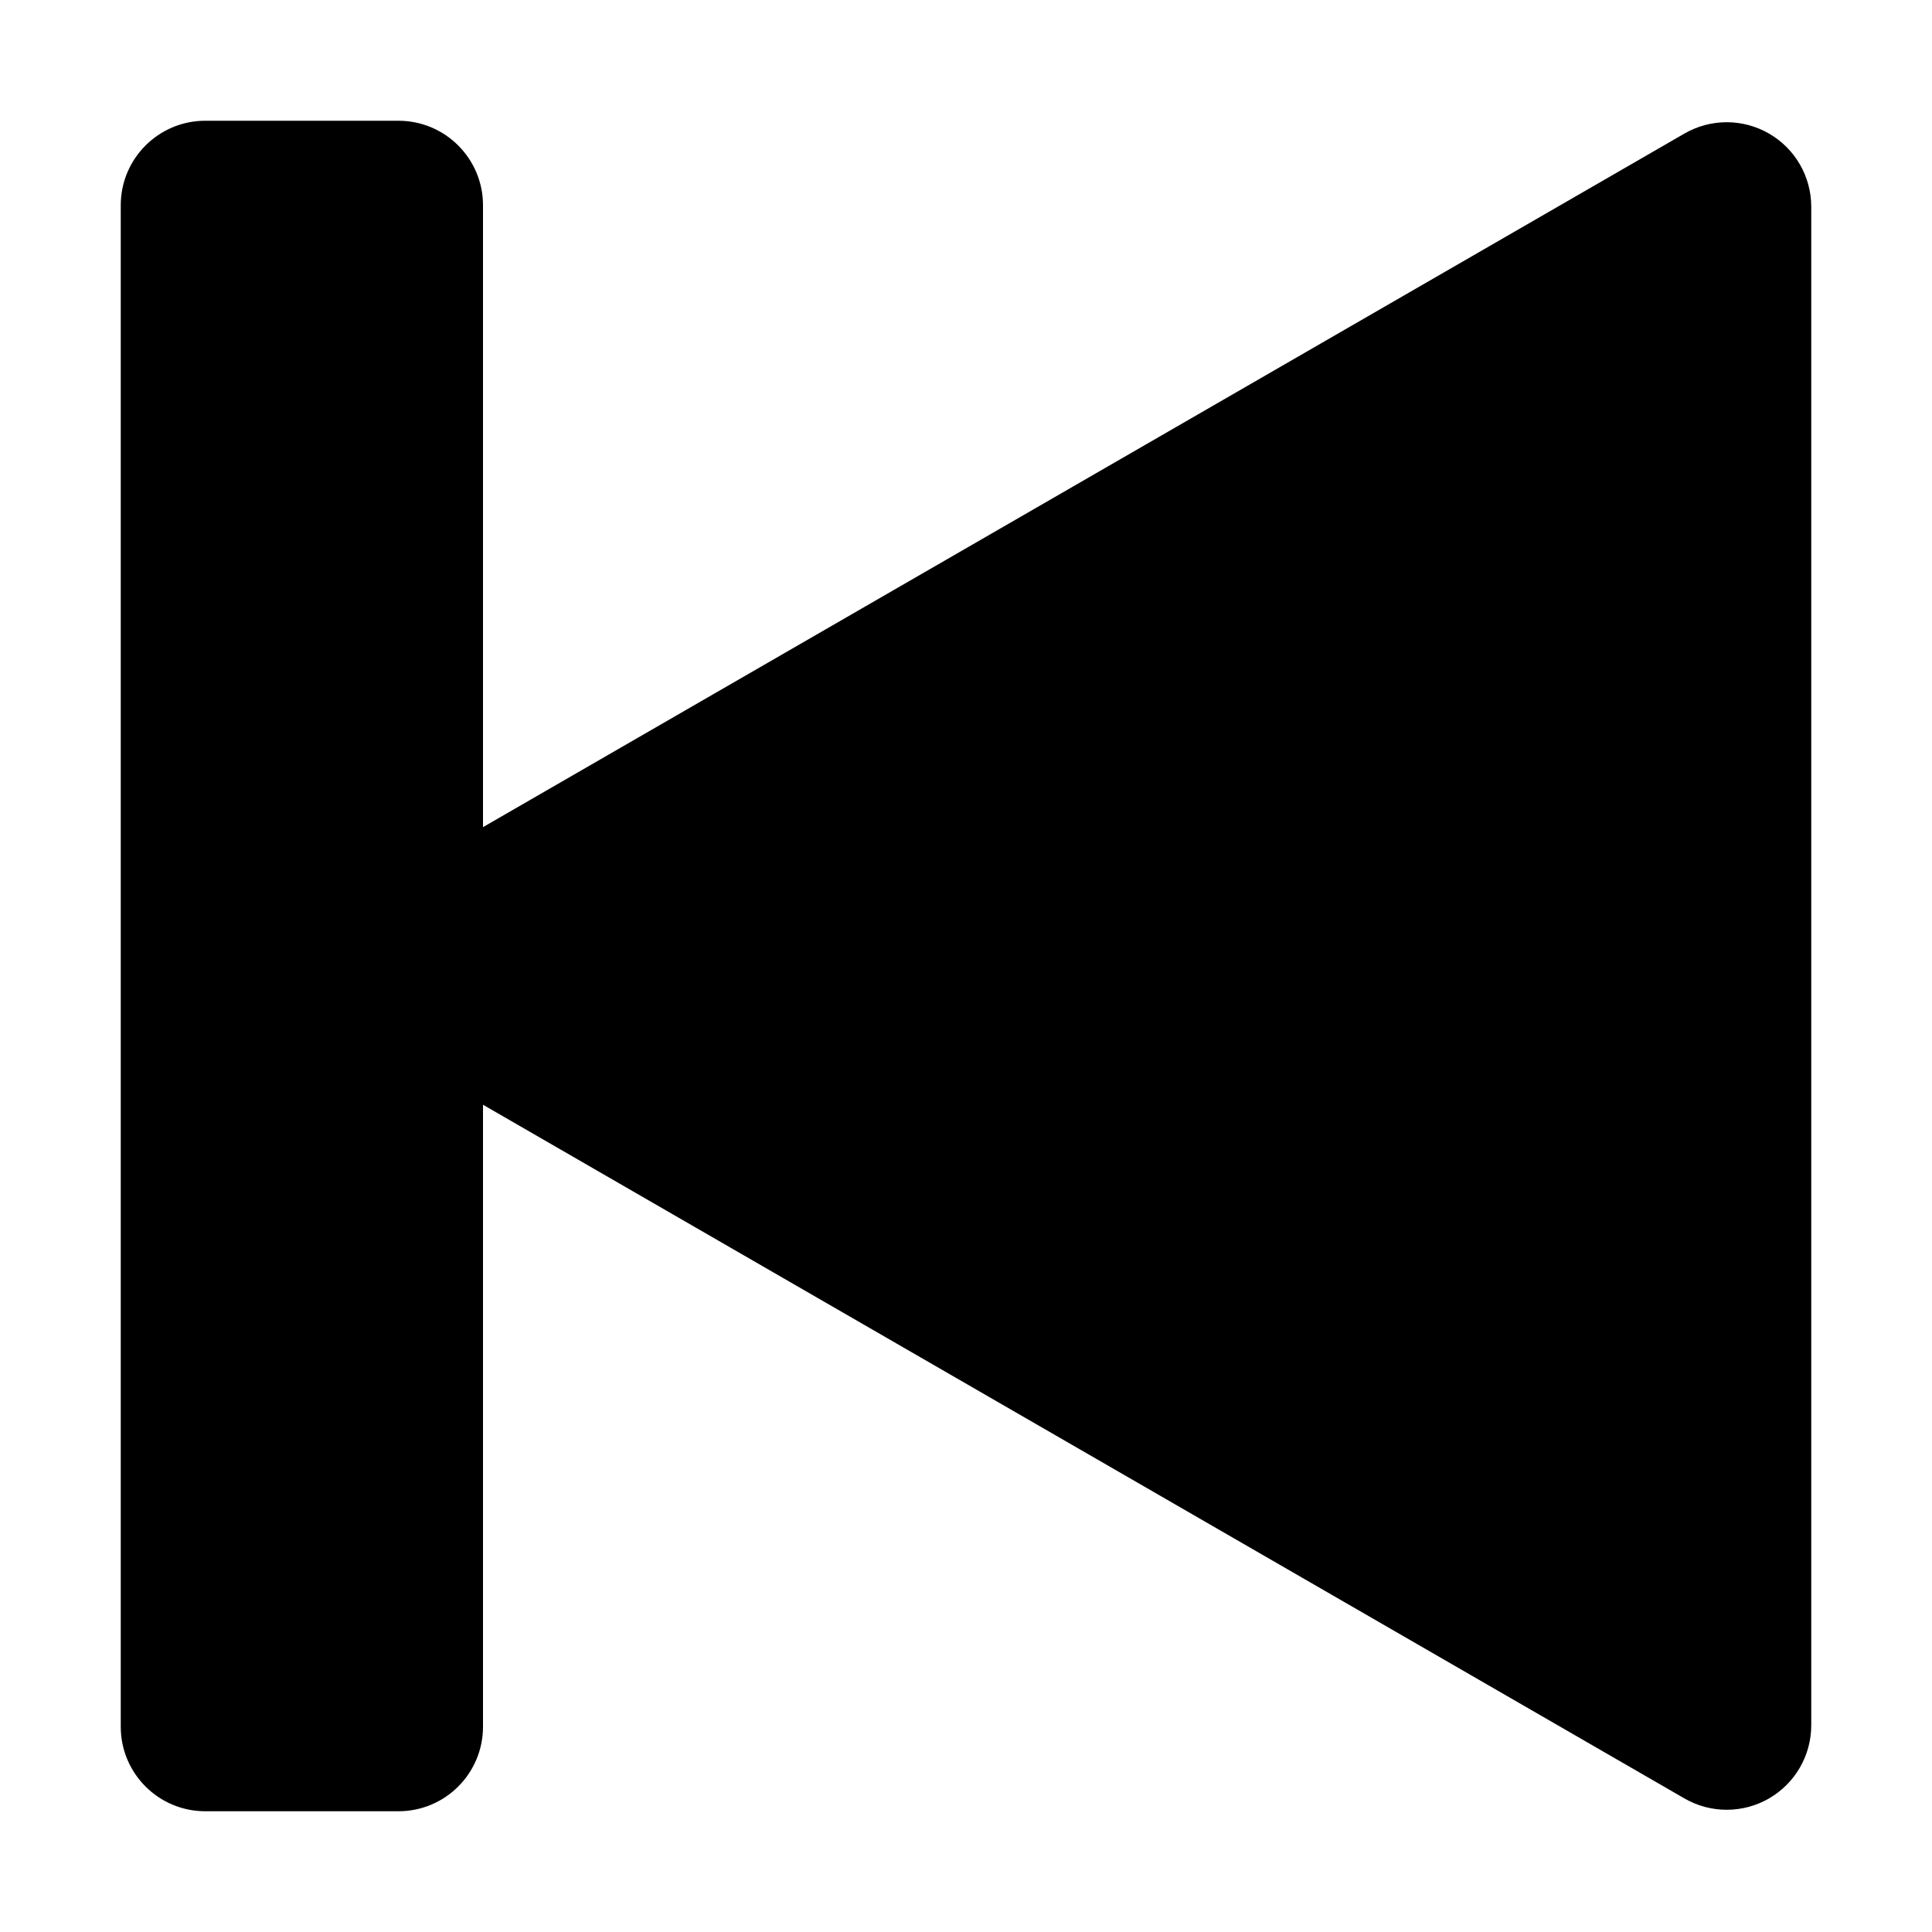
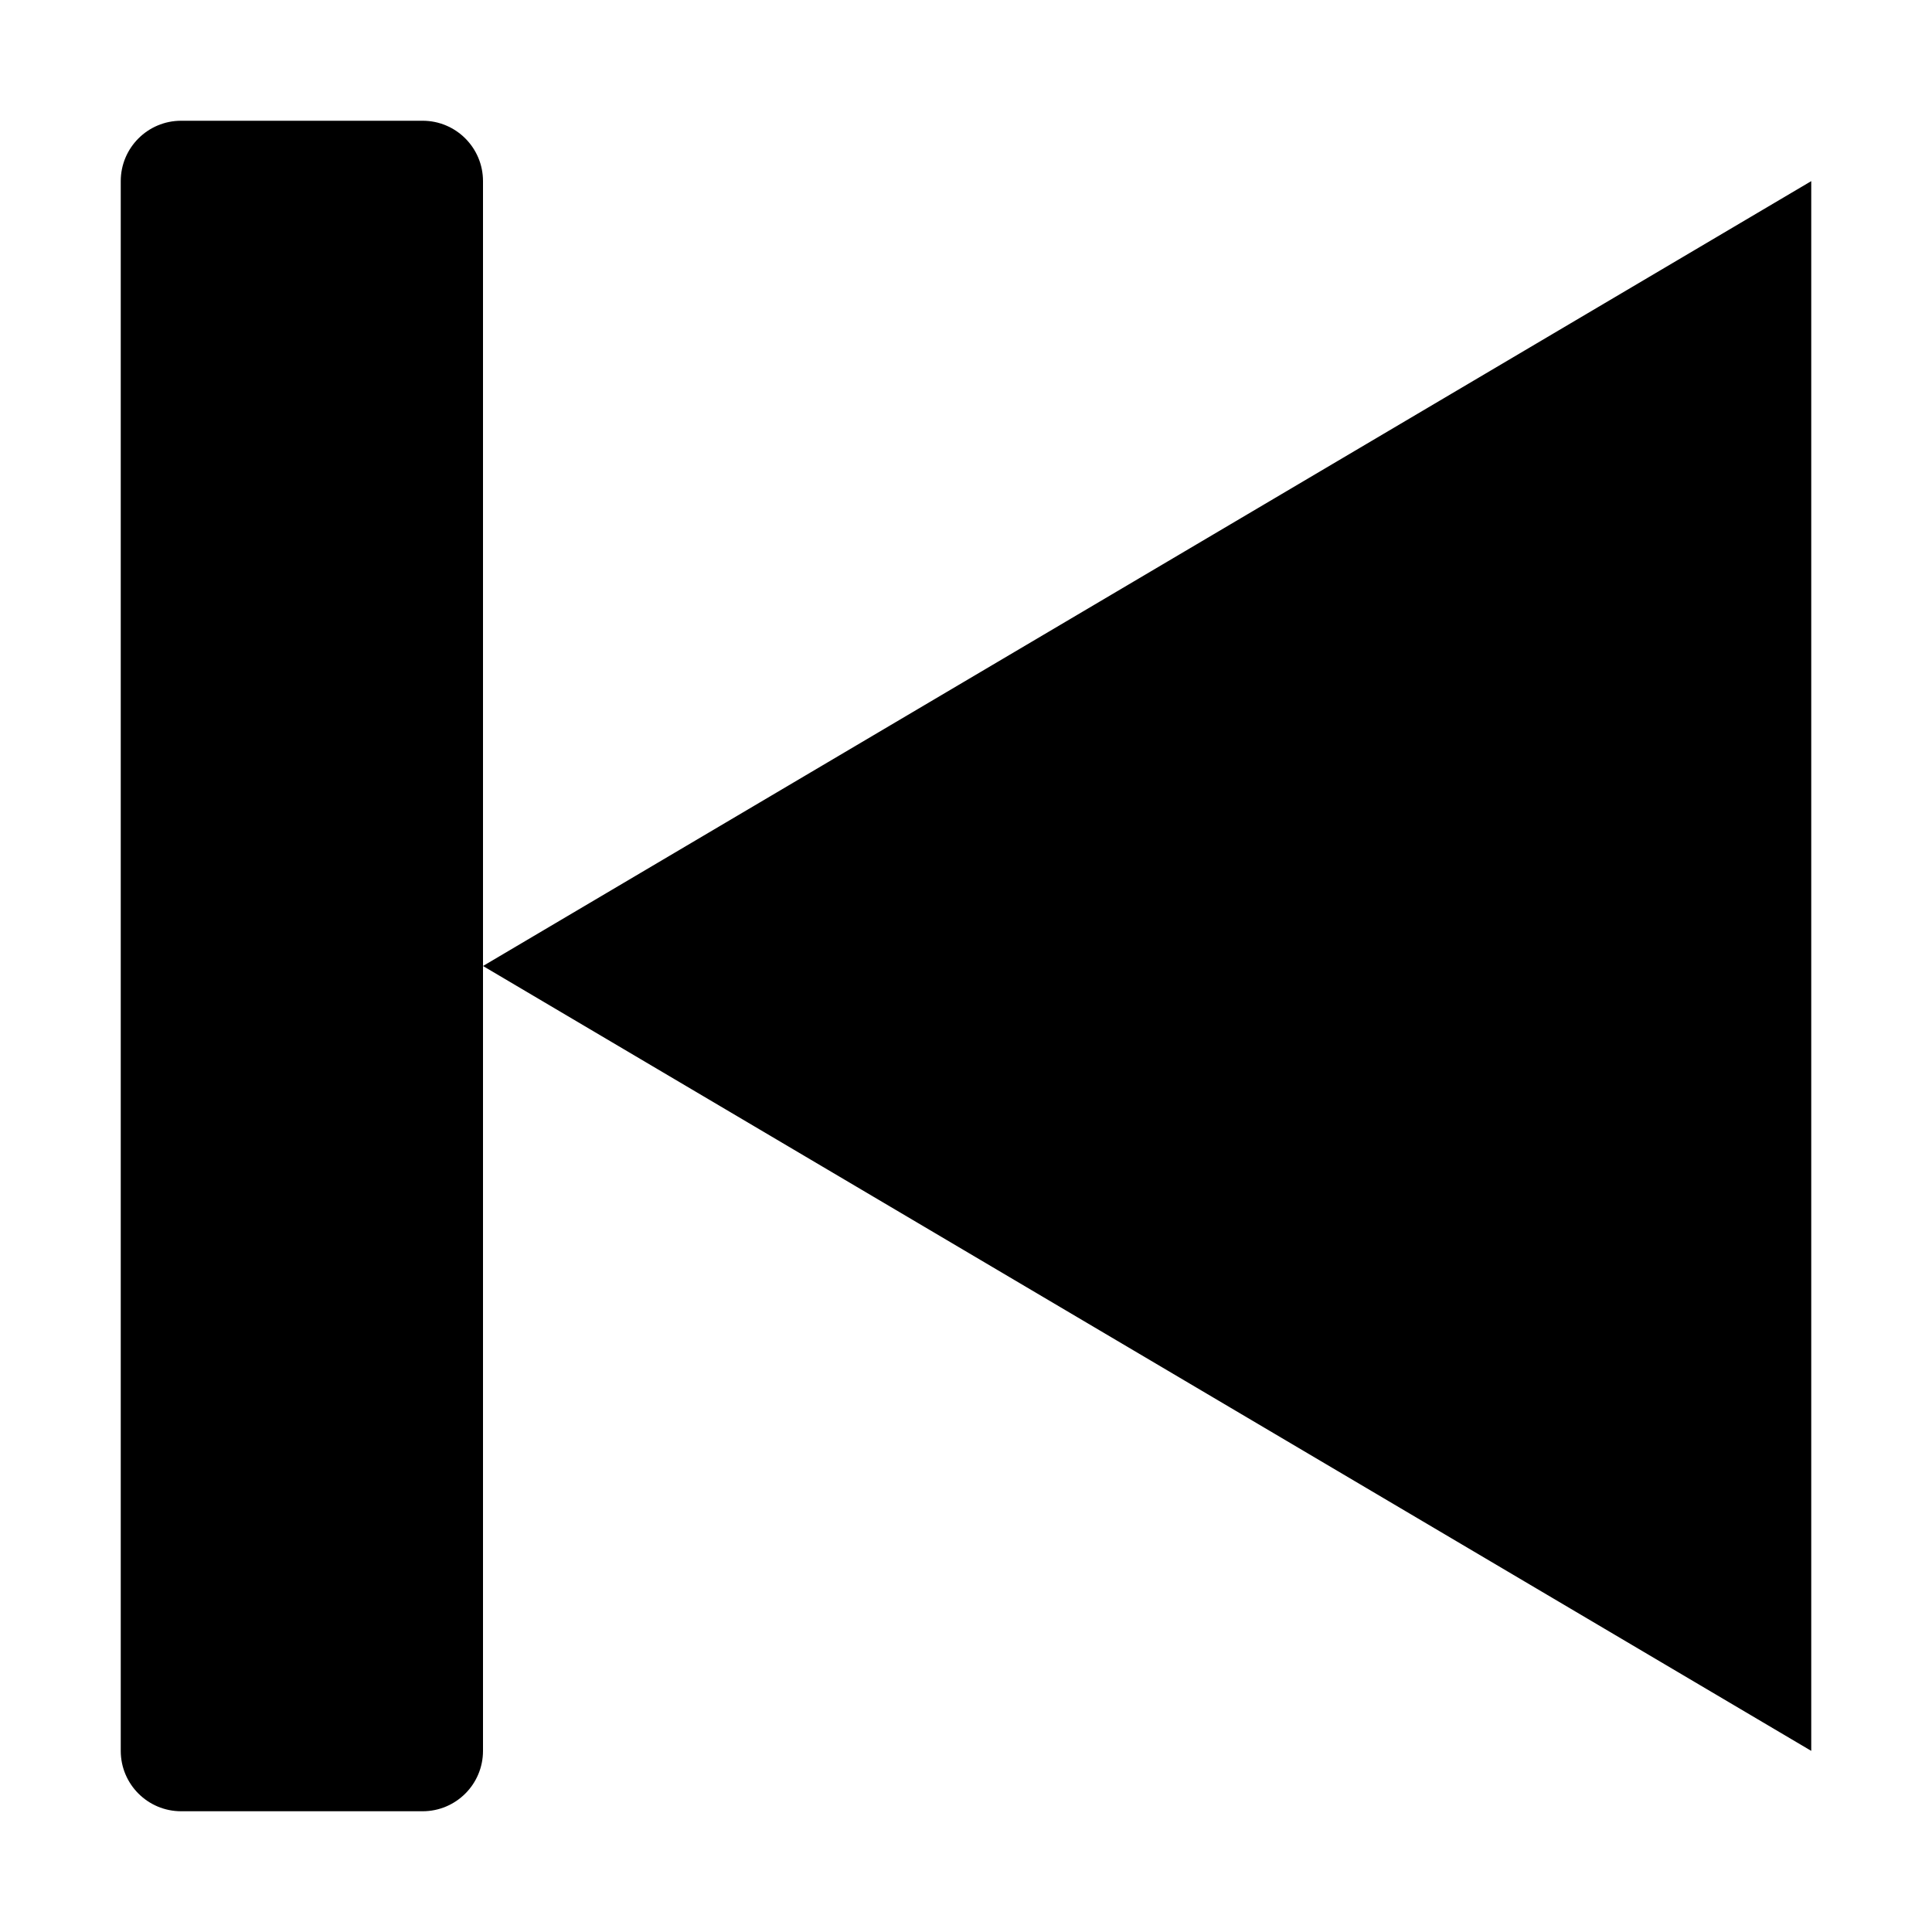
<svg xmlns="http://www.w3.org/2000/svg" width="16" height="16" viewBox="0 0 16 16" fill="currentColor">
-   <path d="M3.3 1a.7.7 0 0 1 .7.7v5.15l9.95-5.744a.7.7 0 0 1 1.05.606v12.575a.7.7 0 0 1-1.05.607L4 9.149V14.3a.7.7 0 0 1-.7.7H1.7a.7.7 0 0 1-.7-.7V1.7a.7.7 0 0 1 .7-.7z" />
+   <polygon points="15,1.5 4,8 15,14.5" />
+   <rect x="1" y="1" width="3" height="14" rx="0.5" />
</svg>
